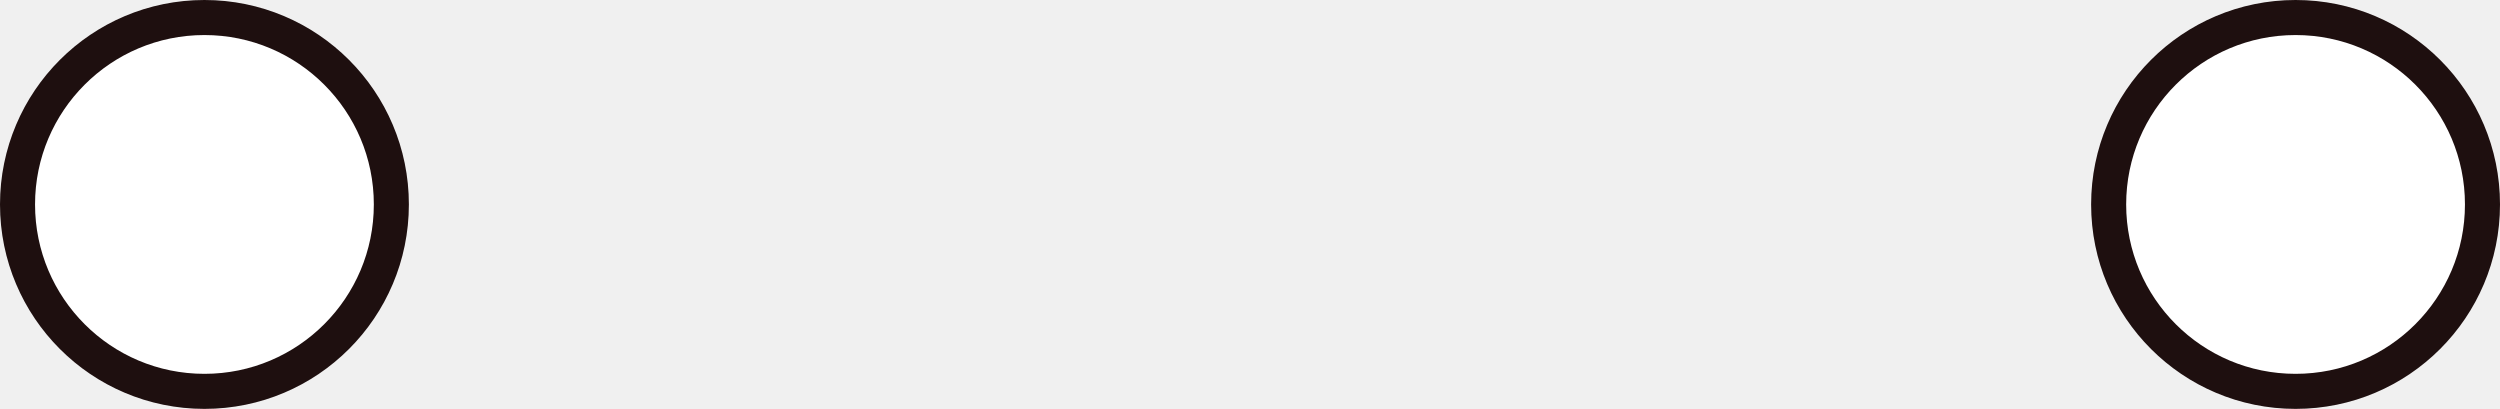
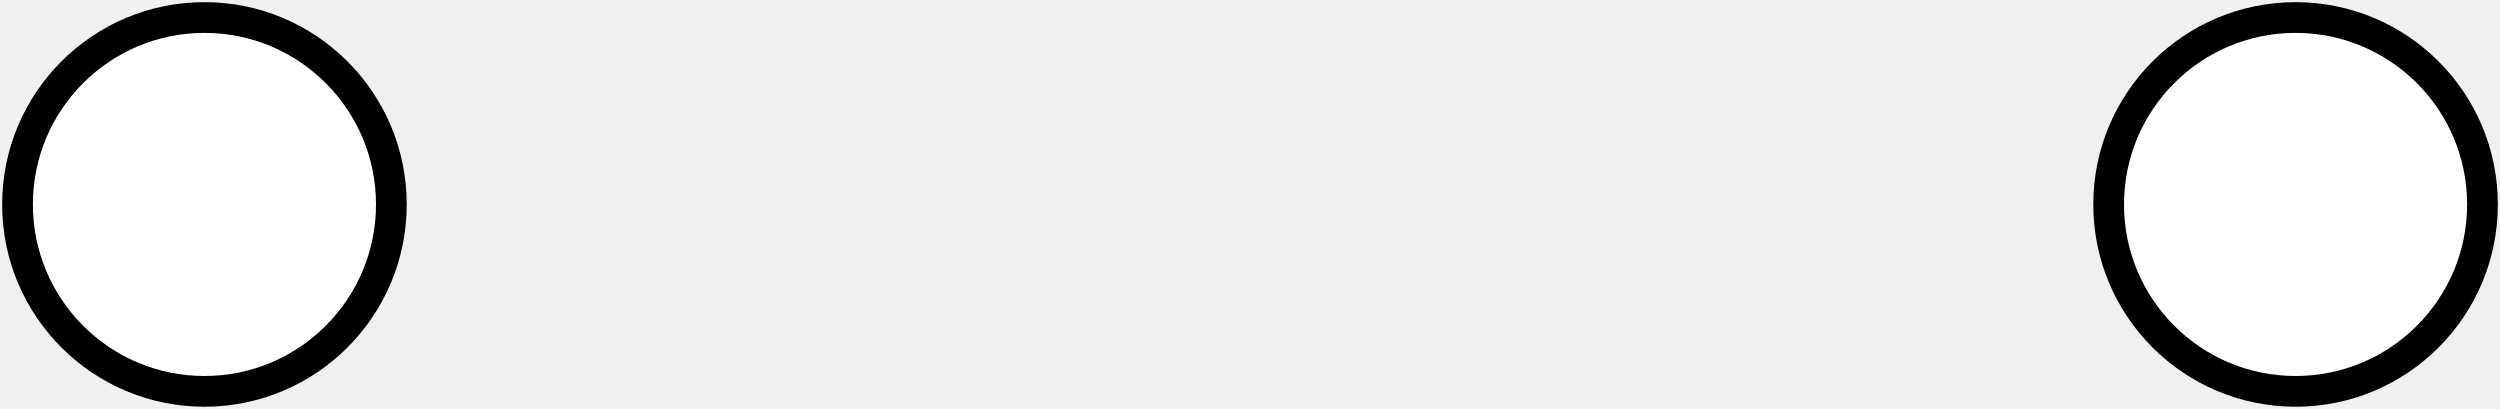
<svg xmlns="http://www.w3.org/2000/svg" preserveAspectRatio="none" overflow="visible" style="display: block;" width="428" height="70" viewBox="0 0 428 70" fill="none">
  <g id="Ears">
-     <path id="Left ear" d="M35 67C52.673 67 67 52.673 67 35C67 17.327 52.673 3 35 3C17.327 3 3 17.327 3 35C3 52.673 17.327 67 35 67Z" fill="white" stroke-width="6" stroke-linecap="round" stroke-linejoin="round" stroke="#1E0F0F" />
-     <path id="Right ear" d="M393 67C410.673 67 425 52.673 425 35C425 17.327 410.673 3 393 3C375.327 3 361 17.327 361 35C361 52.673 375.327 67 393 67Z" fill="white" stroke-width="6" stroke-linecap="round" stroke-linejoin="round" stroke="#1E0F0F" />
+     <path id="Left ear" d="M35 67C52.673 67 67 52.673 67 35C67 17.327 52.673 3 35 3C17.327 3 3 17.327 3 35C3 52.673 17.327 67 35 67Z" fill="white" stroke-width="5.26" stroke-linecap="round" stroke-linejoin="round" stroke="#000000" />
+     <path id="Right ear" d="M393 67C410.673 67 425 52.673 425 35C425 17.327 410.673 3 393 3C375.327 3 361 17.327 361 35C361 52.673 375.327 67 393 67Z" fill="white" stroke-width="5.26" stroke-linecap="round" stroke-linejoin="round" stroke="#000000" />
  </g>
</svg>
